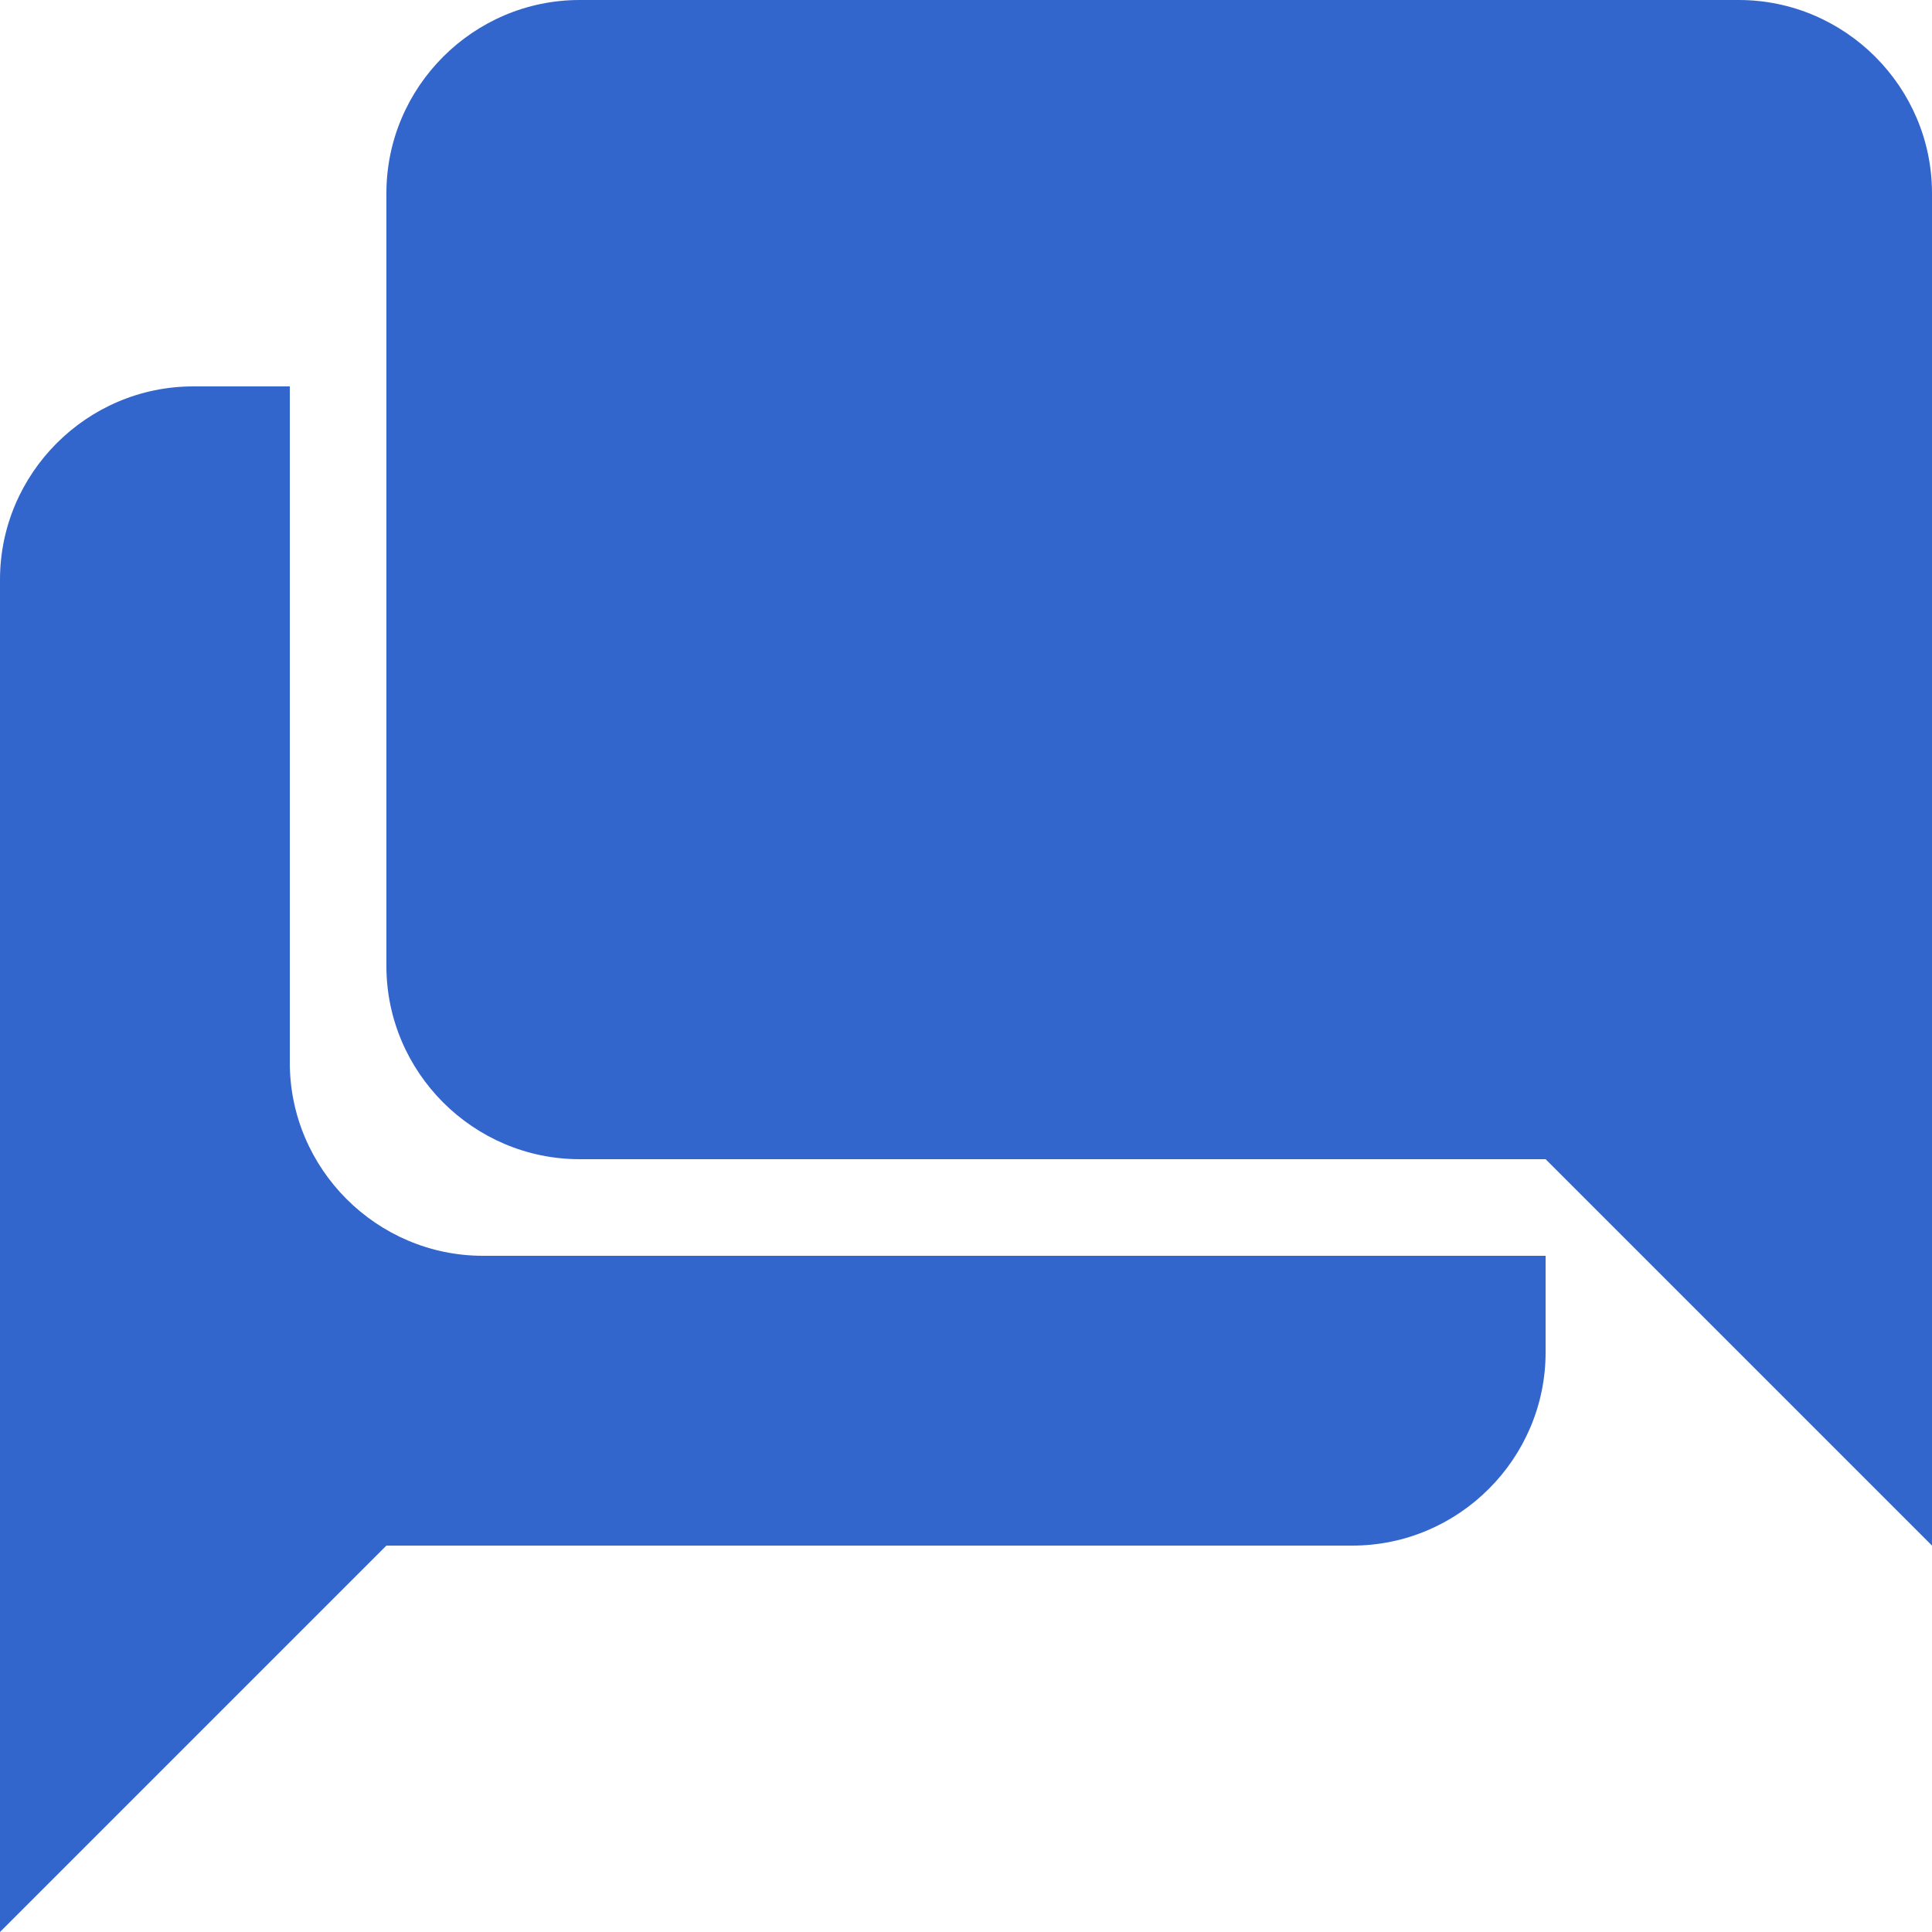
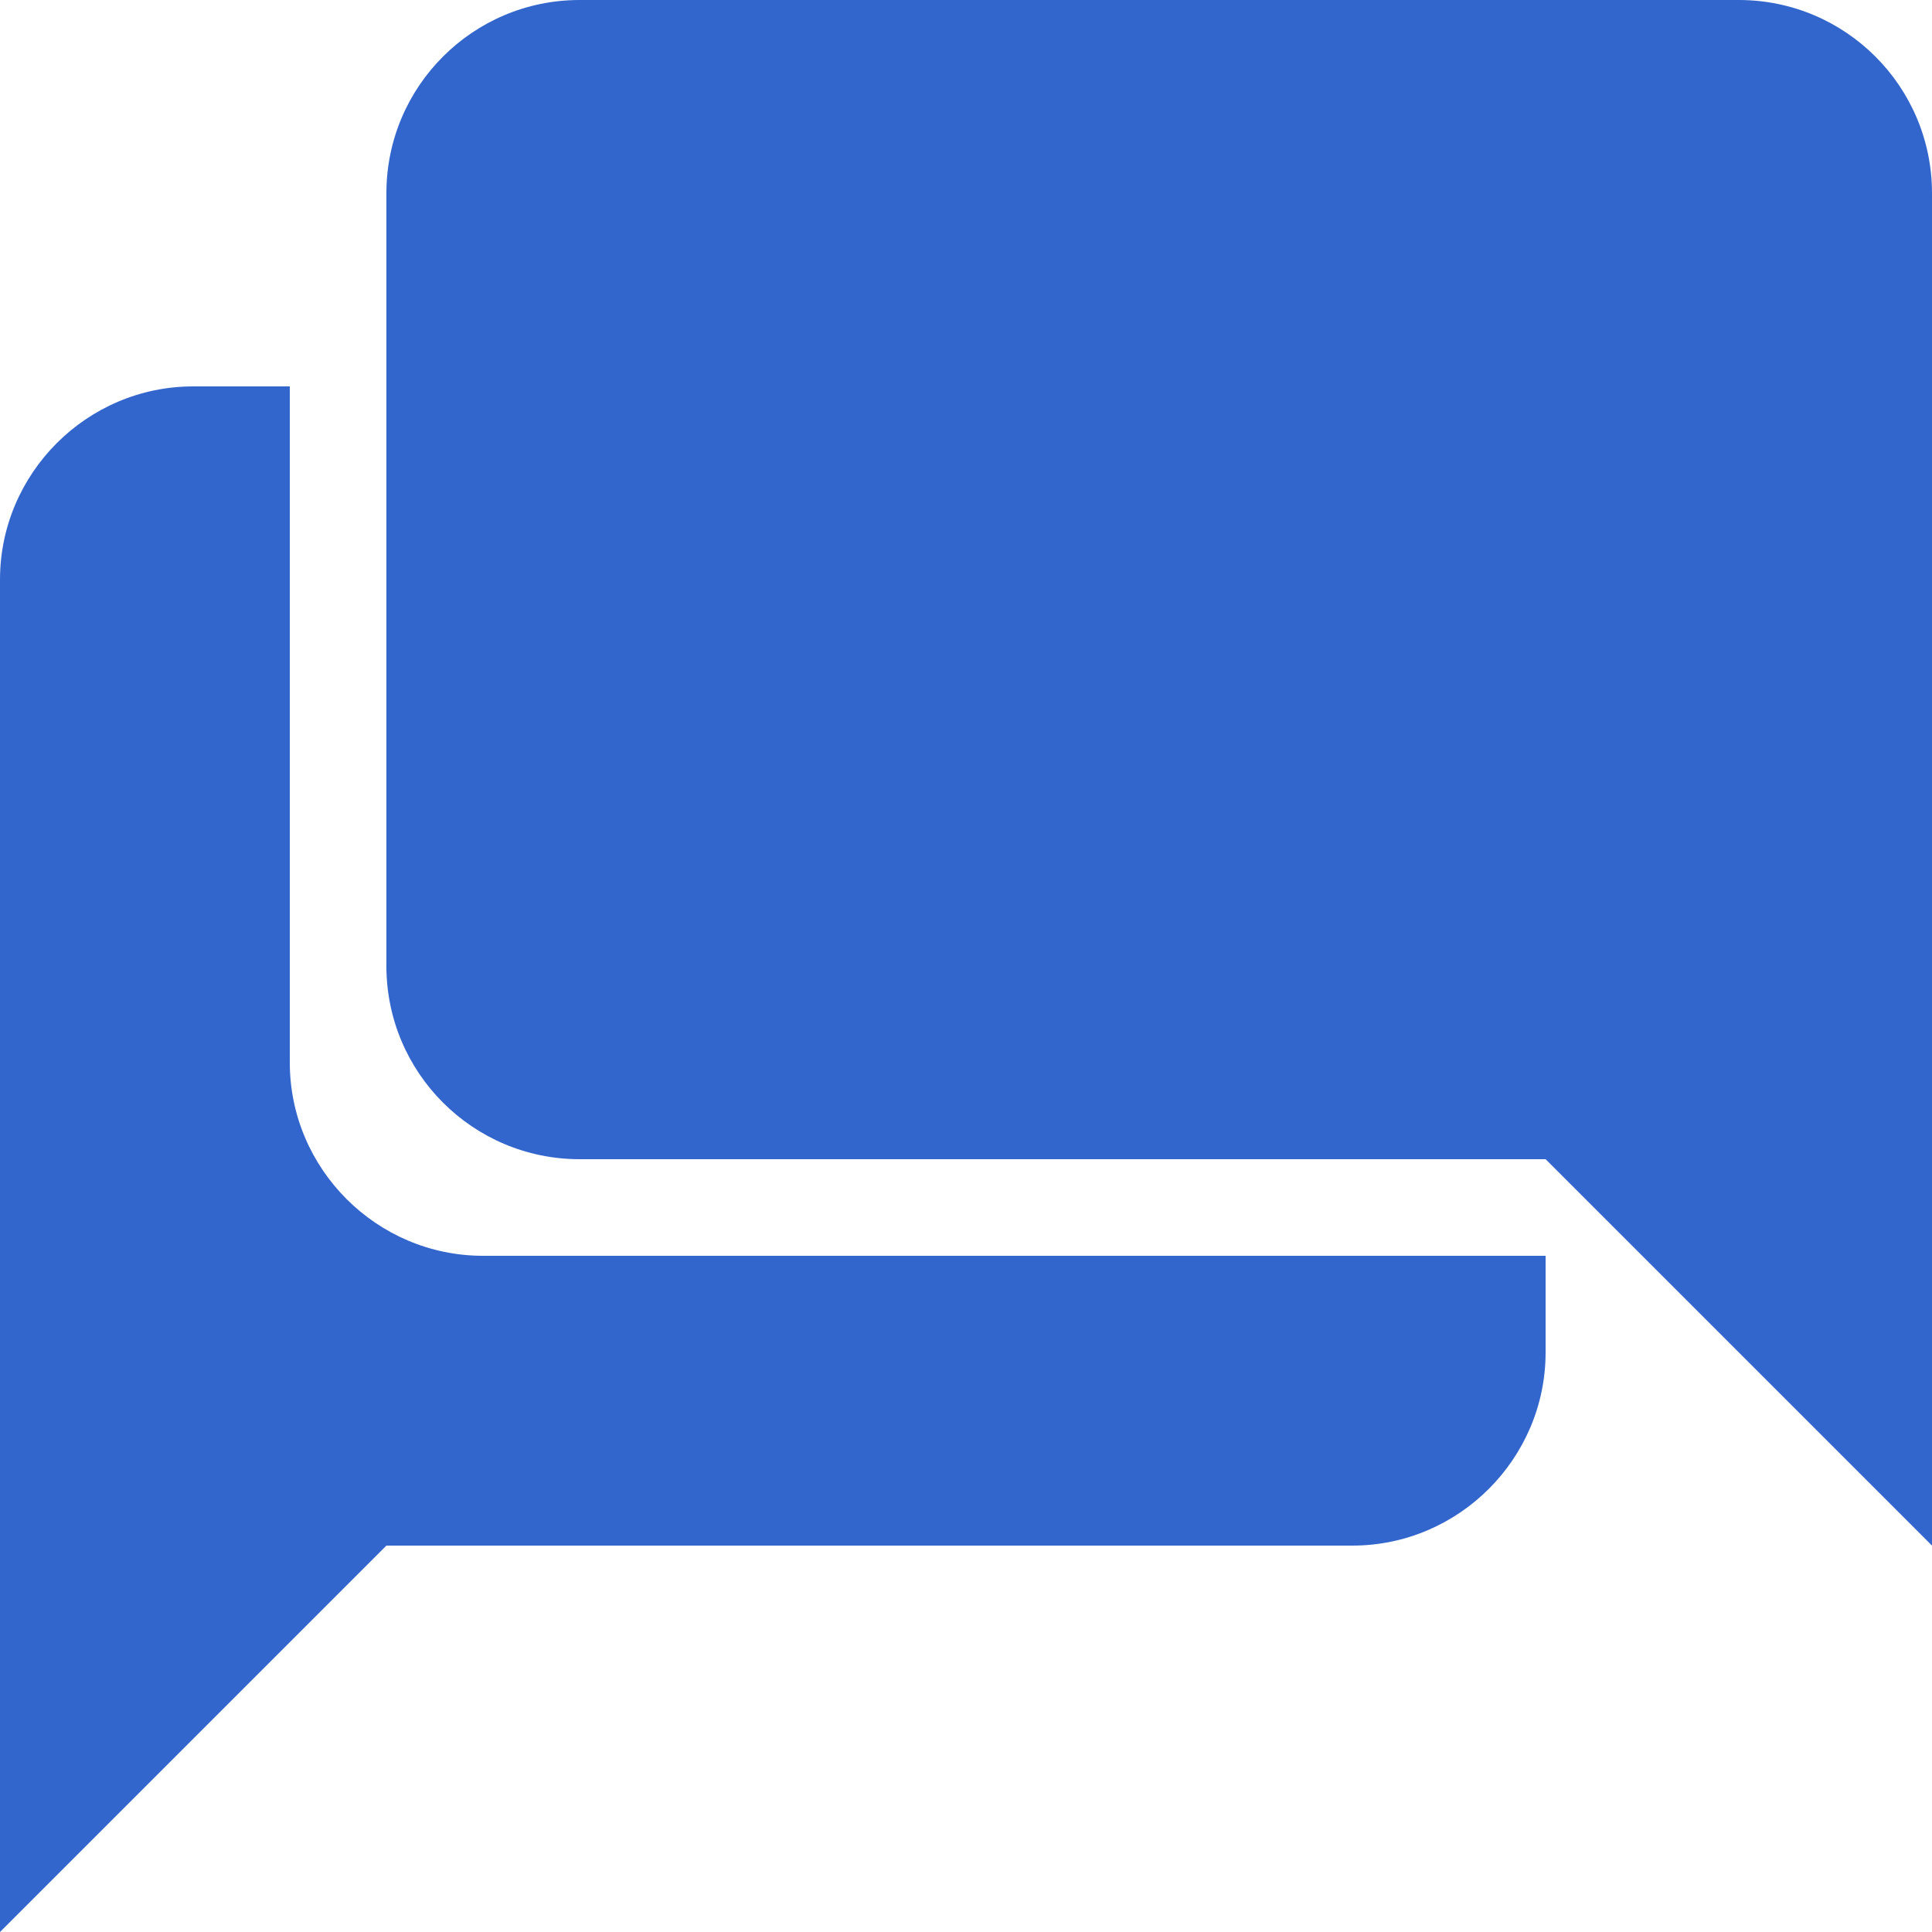
<svg xmlns="http://www.w3.org/2000/svg" width="20" height="20" viewBox="0 0 20 20">
  <g fill="#36c">
-     <path d="M0 6v14l4-4h10c1.1 0 2-.9 2-2v-1H5c-1.1 0-2-.9-2-2V4H2C.9 4 0 4.9 0 6z" />
-     <path d="M4 2v8c0 1.1.9 2 2 2h10l4 4V2c0-1.1-.9-2-2-2H6C4.9 0 4 .9 4 2z" />
+     <path d="M0 20l4-4h10c1.1 0 2-.9 2-2v-1H5c-1.1 0-2-.9-2-2V4H2C.9 4 0 4.9 0 6zm14-10h6v6z" />
+     <rect width="16" height="12" x="4" rx="2" />
  </g>
</svg>
